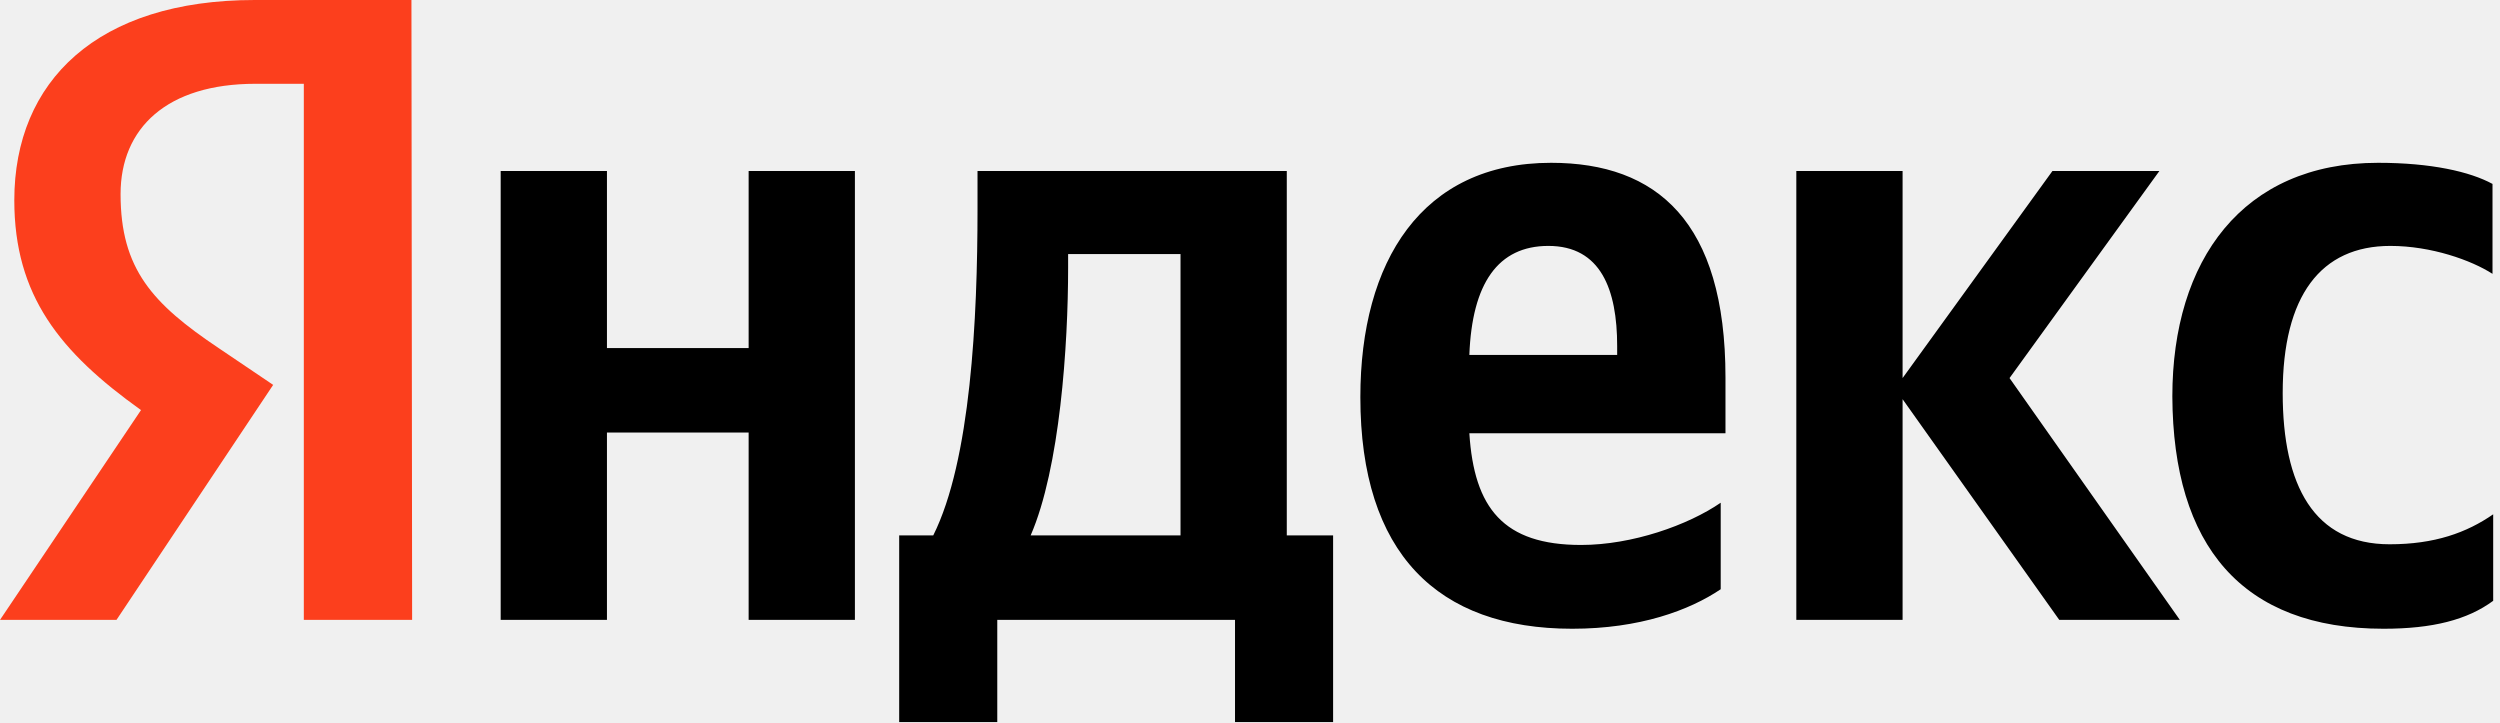
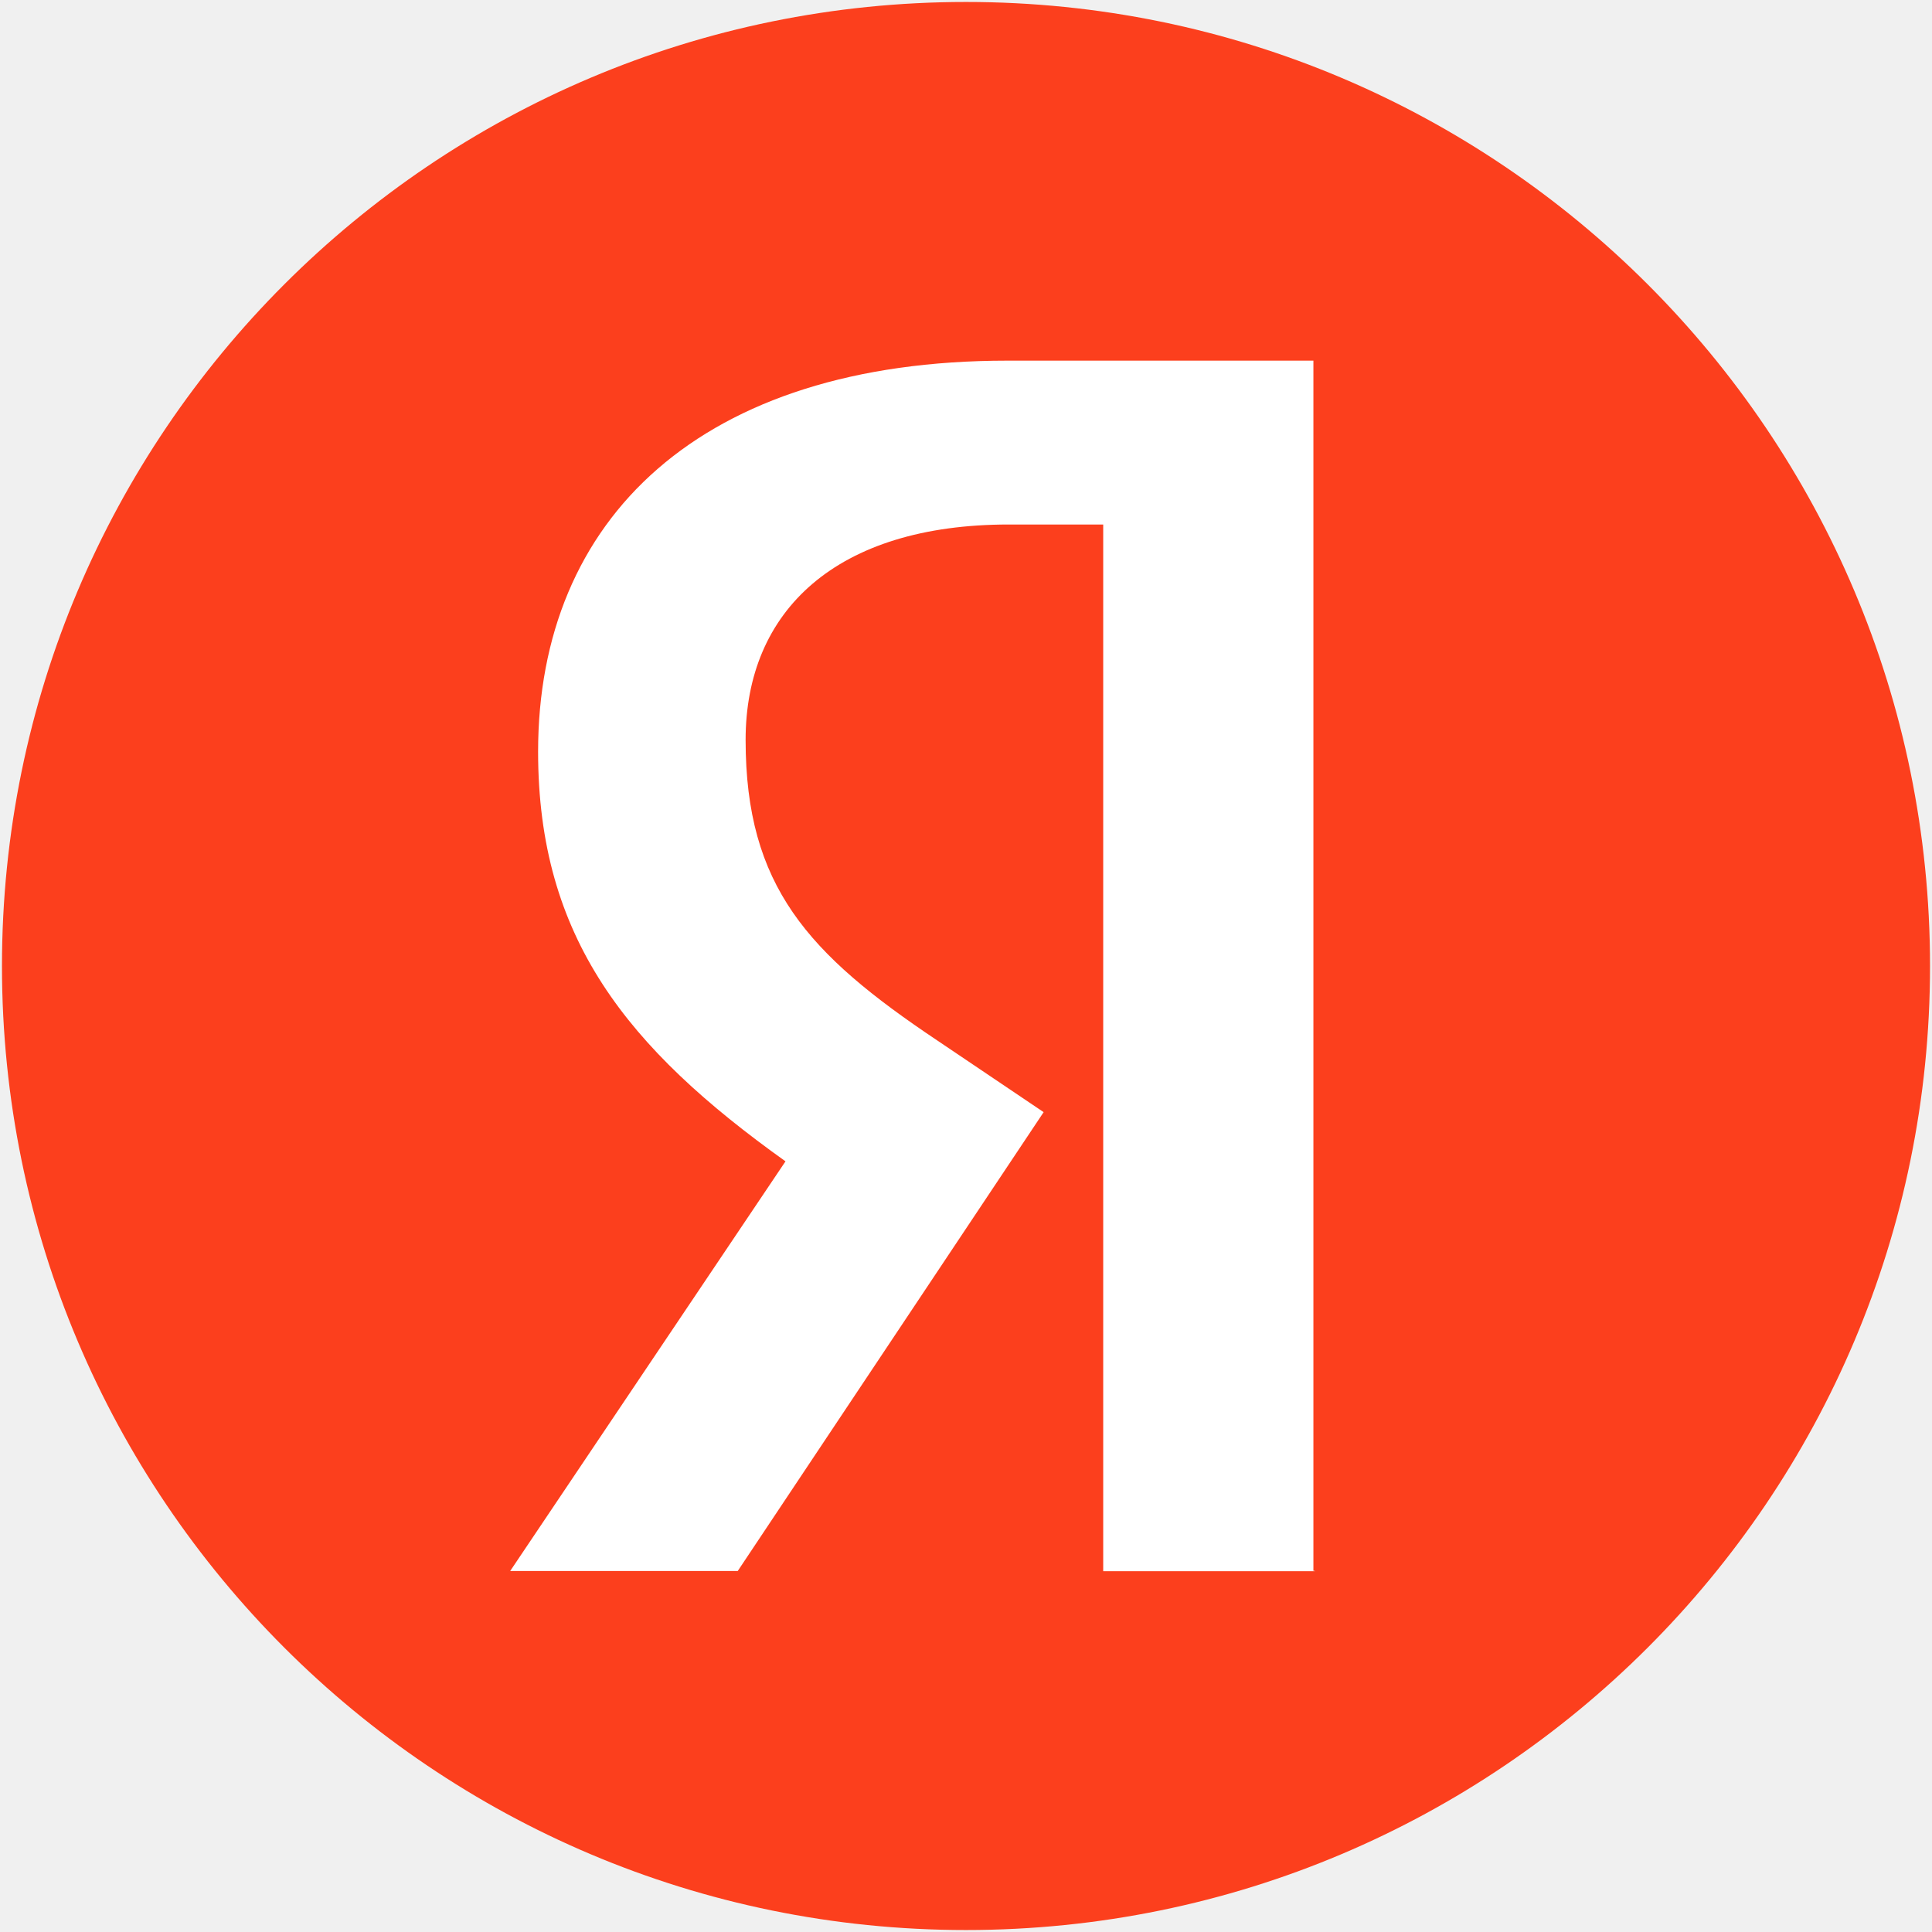
- <svg xmlns="http://www.w3.org/2000/svg" version="1.1" id="Yandex_Logo" x="0px" y="0px" viewBox="0 0 367 106" style="enable-background:new 0 0 367 106;" xml:space="preserve">
+ <svg xmlns="http://www.w3.org/2000/svg" version="1.1" id="Yandex_Logo" x="0px" y="0px" viewBox="0 0 1080 1080" style="enable-background:new 0 0 1080 1080;" xml:space="preserve">
  <style type="text/css">
	.st0{fill:#FC3F1D;}
+ 	.st1{fill:#FFFFFF;}
</style>
-   <path id="Name" d="M349.9,92.3c7.2,0,12.3-1.3,16.1-4.1V75.5c-3.9,2.7-8.6,4.4-15.2,4.4c-11.1,0-15.7-8.6-15.7-22.2  c0-14.3,5.6-21.6,15.8-21.6c6,0,11.9,2.1,15,4.1V27c-3.3-1.8-9-3.1-16.8-3.1c-19.9,0-30.2,14.3-30.2,34.3  C319,80.1,329.1,92.3,349.9,92.3z M252.6,86.5V73.8c-4.8,3.3-13,6.2-20.5,6.2c-11.4,0-15.7-5.4-16.4-16.4h37.6v-8.2  c0-22.9-10.1-31.5-25.6-31.5c-19,0-28,14.5-28,34.4c0,22.9,11.3,34,31.1,34C240.7,92.3,248,89.6,252.6,86.5z M109.9,25.1v26H89.1  v-26H73.5V91h15.6V63.5h20.8V91h15.6V25.1H109.9z M195.8,78.6h-6.9V25.1h-45.4v5.6c0,16.1-1,36.9-6.5,47.9h-5V106h14.4V91h34.9v15  h14.4V78.6H195.8z M302.3,91H320l-25-35.5l22-30.4h-15.7l-22,30.4V25.1h-15.6V91h15.6V58.6L302.3,91z M227.3,36.1  c7.7,0,10.1,6.4,10.1,14.7v1.3h-21.7C216.1,41.6,219.9,36.1,227.3,36.1z M173.3,78.6h-22c4.3-9.9,5.5-27.9,5.5-39.3v-2h16.5V78.6z" />
-   <path id="Glyph" class="st0" d="M60.5,91H44.6V12.3h-7.1c-13,0-19.8,6.5-19.8,16.2c0,11,4.7,16.1,14.4,22.6l8,5.4L17.1,91H0  l20.7-30.8C8.8,51.7,2.1,43.4,2.1,29.4C2.1,11.9,14.3,0,37.4,0h23L60.5,91L60.5,91z" />
+   <circle class="st0" cx="540" cy="540" r="538.9" />
+   <path id="Glyph" class="st1" d="M735,878.3H616.7V293.2H564c-96.6,0-147.2,48.3-147.2,120.4c0,81.8,34.9,119.7,107.1,168l59.5,40.1  l-171,256.5H285.2l153.9-229c-88.5-63.2-138.3-124.9-138.3-229c0-130.1,90.7-218.6,262.4-218.6h171v676.5H735z" />
</svg>
